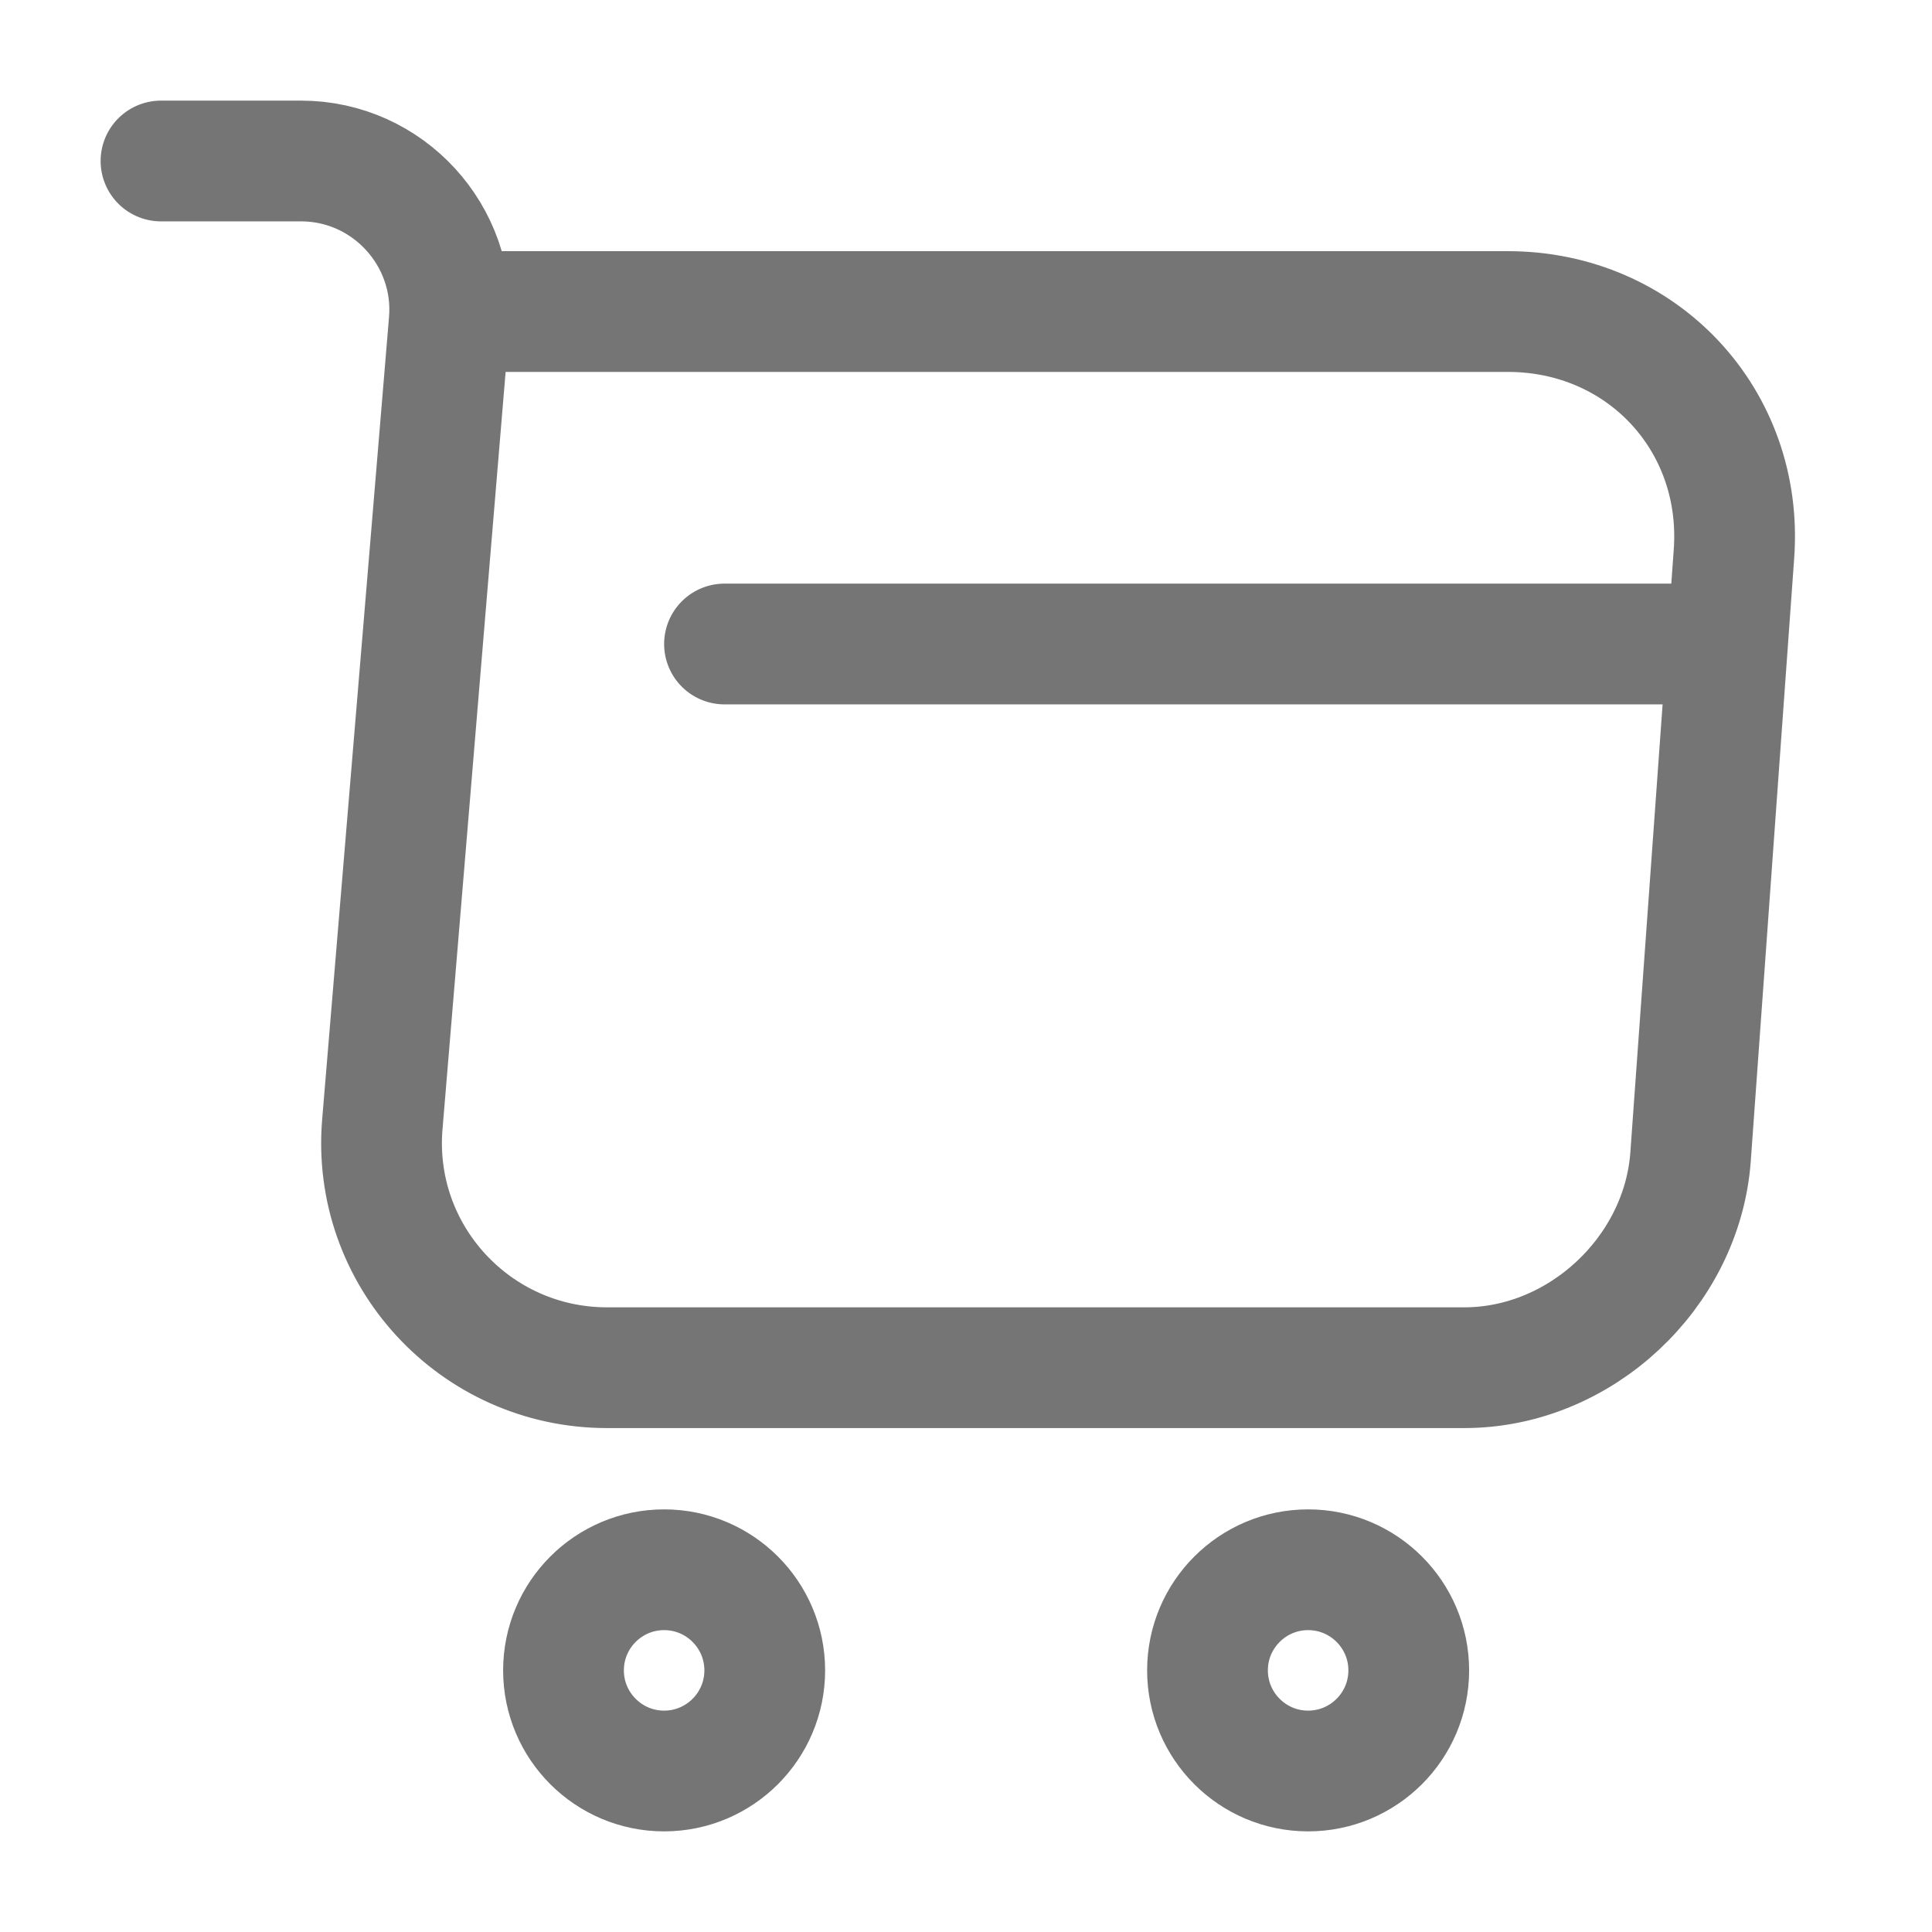
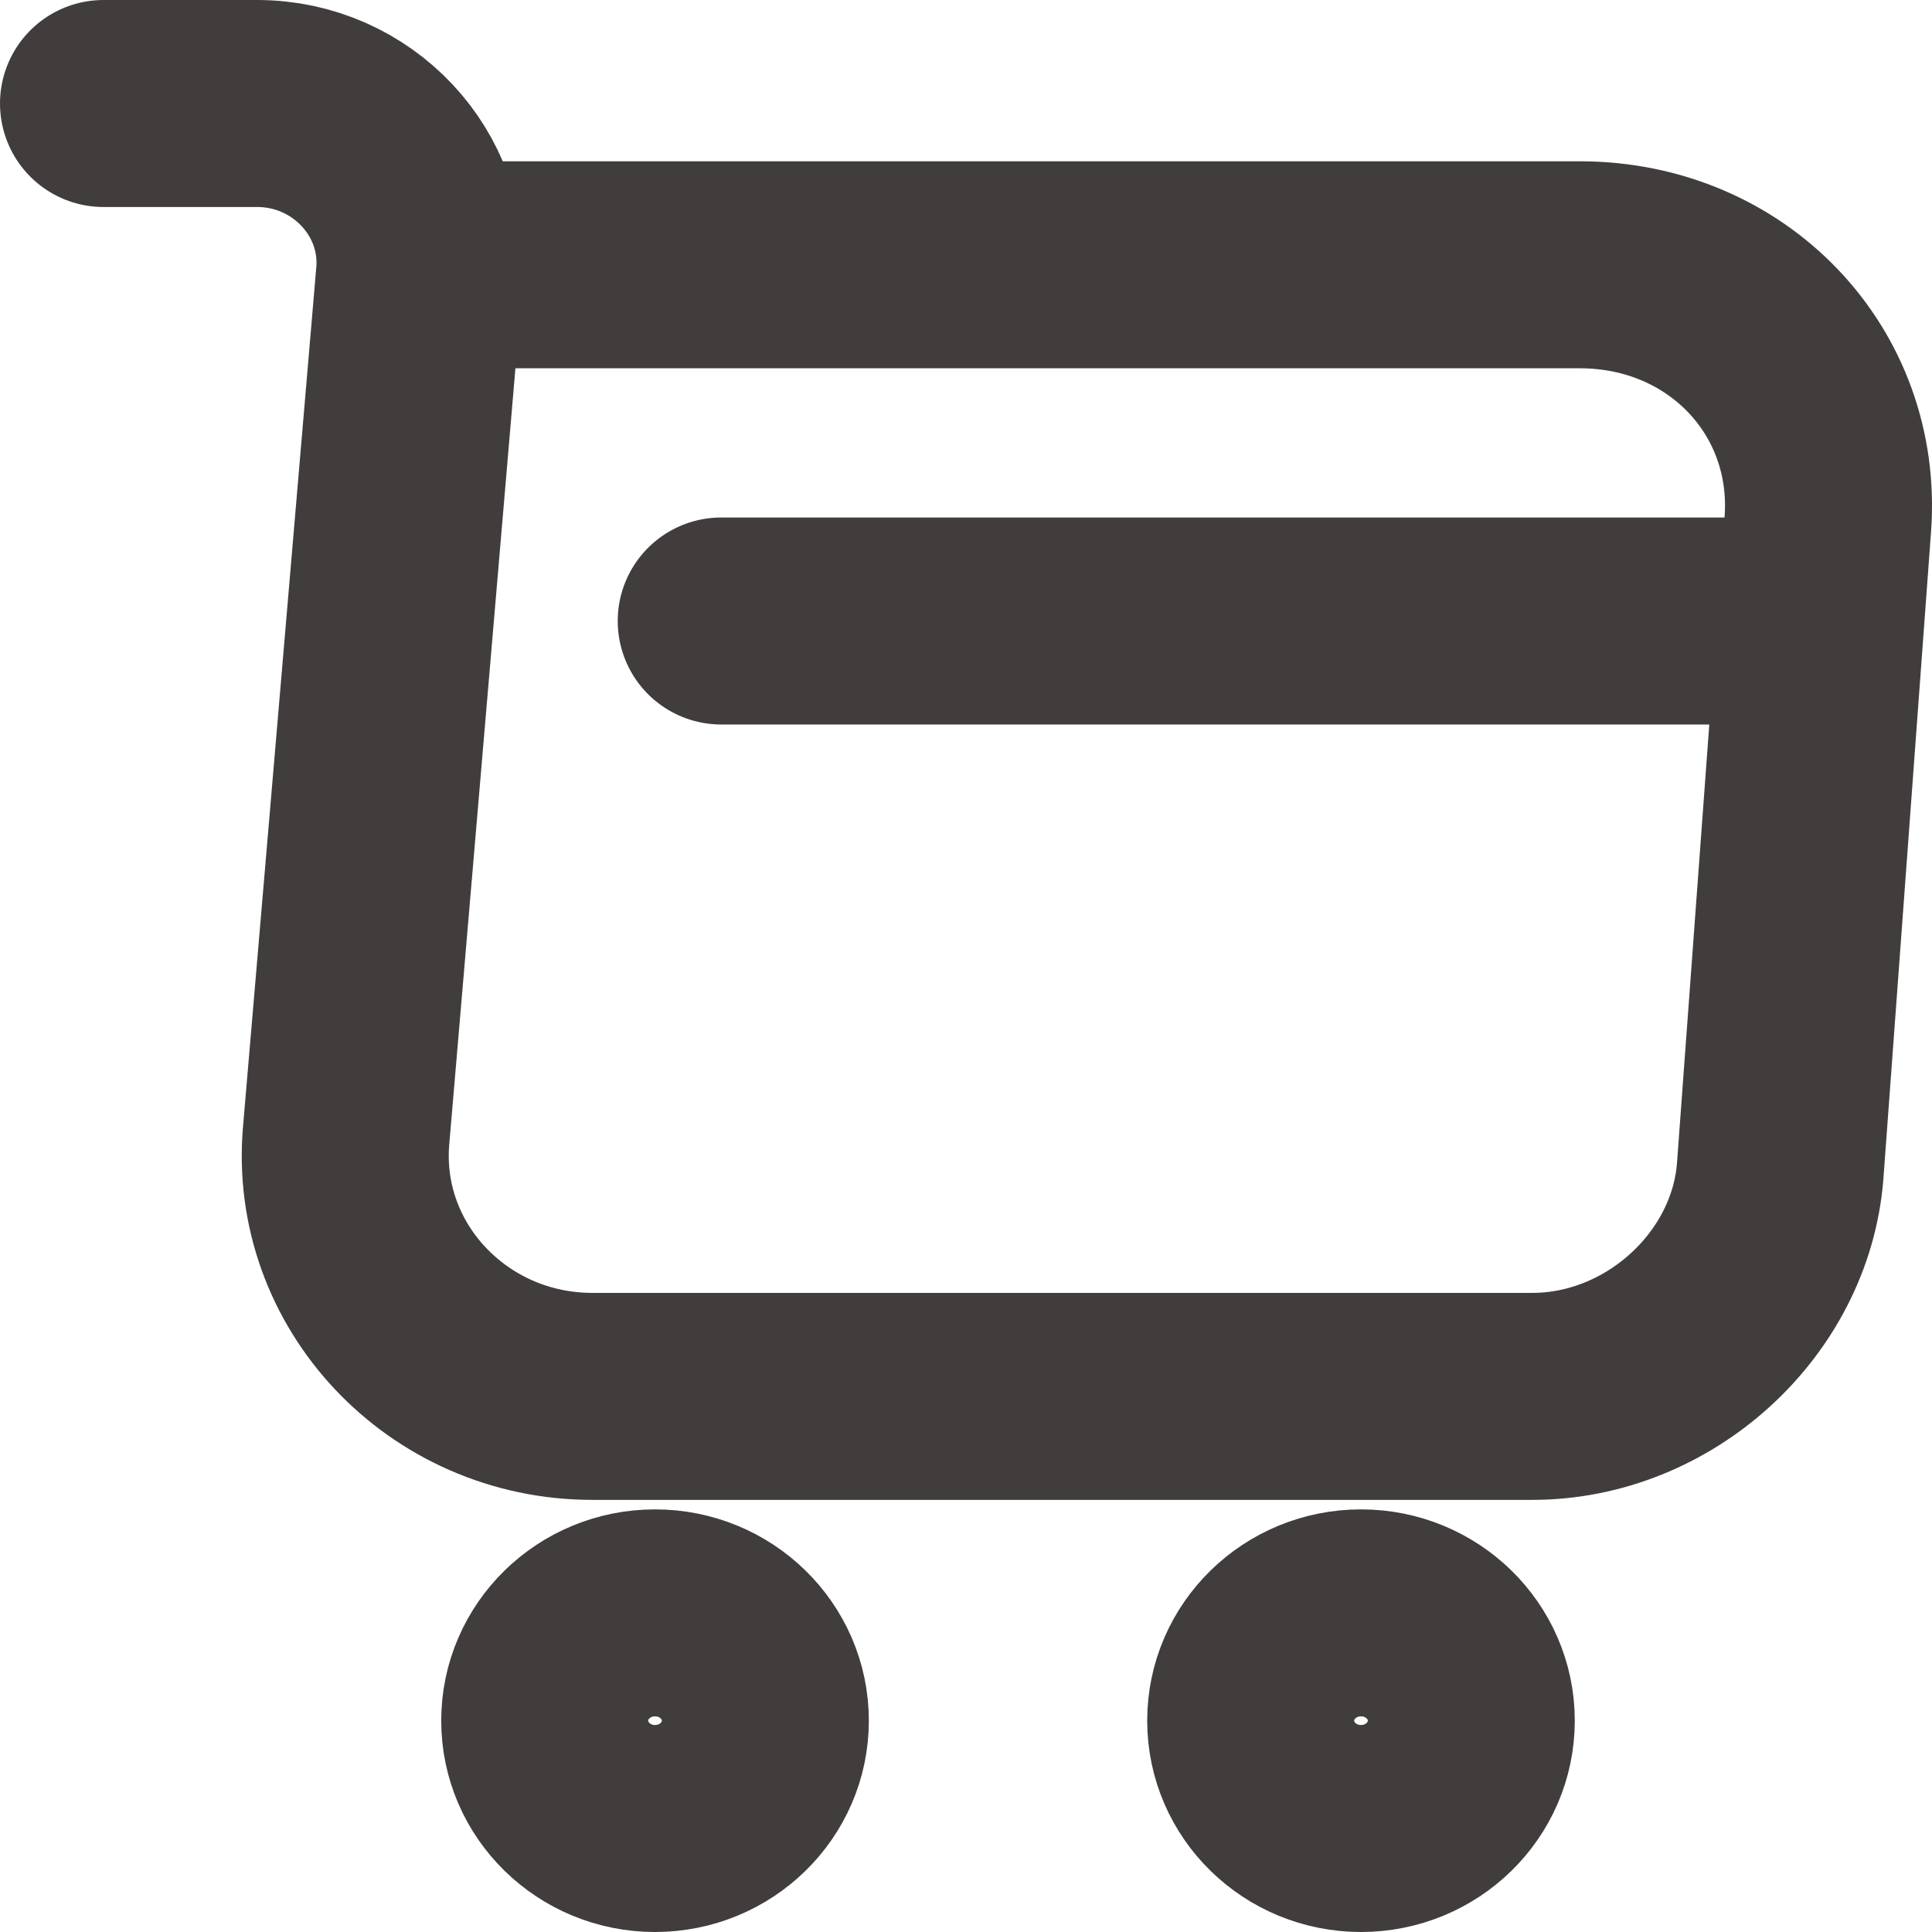
- <svg xmlns="http://www.w3.org/2000/svg" class="w-6 h-6" viewBox="0 0 24 24" fill="none">
-   <path d="M2 2H3.74C4.82 2 5.67 2.93 5.58 4L4.75 13.96C4.61 15.59 5.9 16.99 7.54 16.99H18.19C19.63 16.99 20.89 15.81 21 14.38L21.54 6.88C21.66 5.22 20.4 3.87 18.73 3.87H5.82" stroke="#757575" stroke-width="1.5" stroke-miterlimit="10" stroke-linecap="round" stroke-linejoin="round" />
-   <path d="M16.25 22C16.94 22 17.5 21.44 17.5 20.75C17.5 20.06 16.94 19.5 16.25 19.5C15.56 19.5 15 20.06 15 20.75C15 21.44 15.56 22 16.25 22Z" stroke="#757575" stroke-width="1.5" stroke-miterlimit="10" stroke-linecap="round" stroke-linejoin="round" />
-   <path d="M8.25 22C8.94 22 9.5 21.44 9.5 20.75C9.5 20.06 8.94 19.5 8.25 19.5C7.56 19.5 7 20.06 7 20.75C7 21.44 7.56 22 8.25 22Z" stroke="#757575" stroke-width="1.5" stroke-miterlimit="10" stroke-linecap="round" stroke-linejoin="round" />
-   <path d="M9 8H21" stroke="#757575" stroke-width="1.5" stroke-miterlimit="10" stroke-linecap="round" stroke-linejoin="round" />
+ <svg xmlns="http://www.w3.org/2000/svg" width="56" height="56" viewBox="0 0 56 56" fill="none">
+   <path d="M3 3H7.451C10.213 3 12.387 5.325 12.157 8L10.034 32.9C9.676 36.975 12.976 40.475 17.17 40.475H44.411C48.094 40.475 51.317 37.525 51.599 33.95L52.98 15.2C53.287 11.05 50.064 7.675 45.792 7.675H12.771M20.905 18H51.599M39.449 53C41.215 53 42.646 51.601 42.646 49.875C42.646 48.149 41.215 46.75 39.449 46.75C37.683 46.75 36.252 48.149 36.252 49.875C36.252 51.601 37.683 53 39.449 53ZM18.986 53C20.752 53 22.184 51.601 22.184 49.875C22.184 48.149 20.752 46.75 18.986 46.75C17.221 46.75 15.789 48.149 15.789 49.875C15.789 51.601 17.221 53 18.986 53Z" stroke="#423D3D" stroke-width="6" stroke-miterlimit="10" stroke-linecap="round" stroke-linejoin="round" />
</svg>
